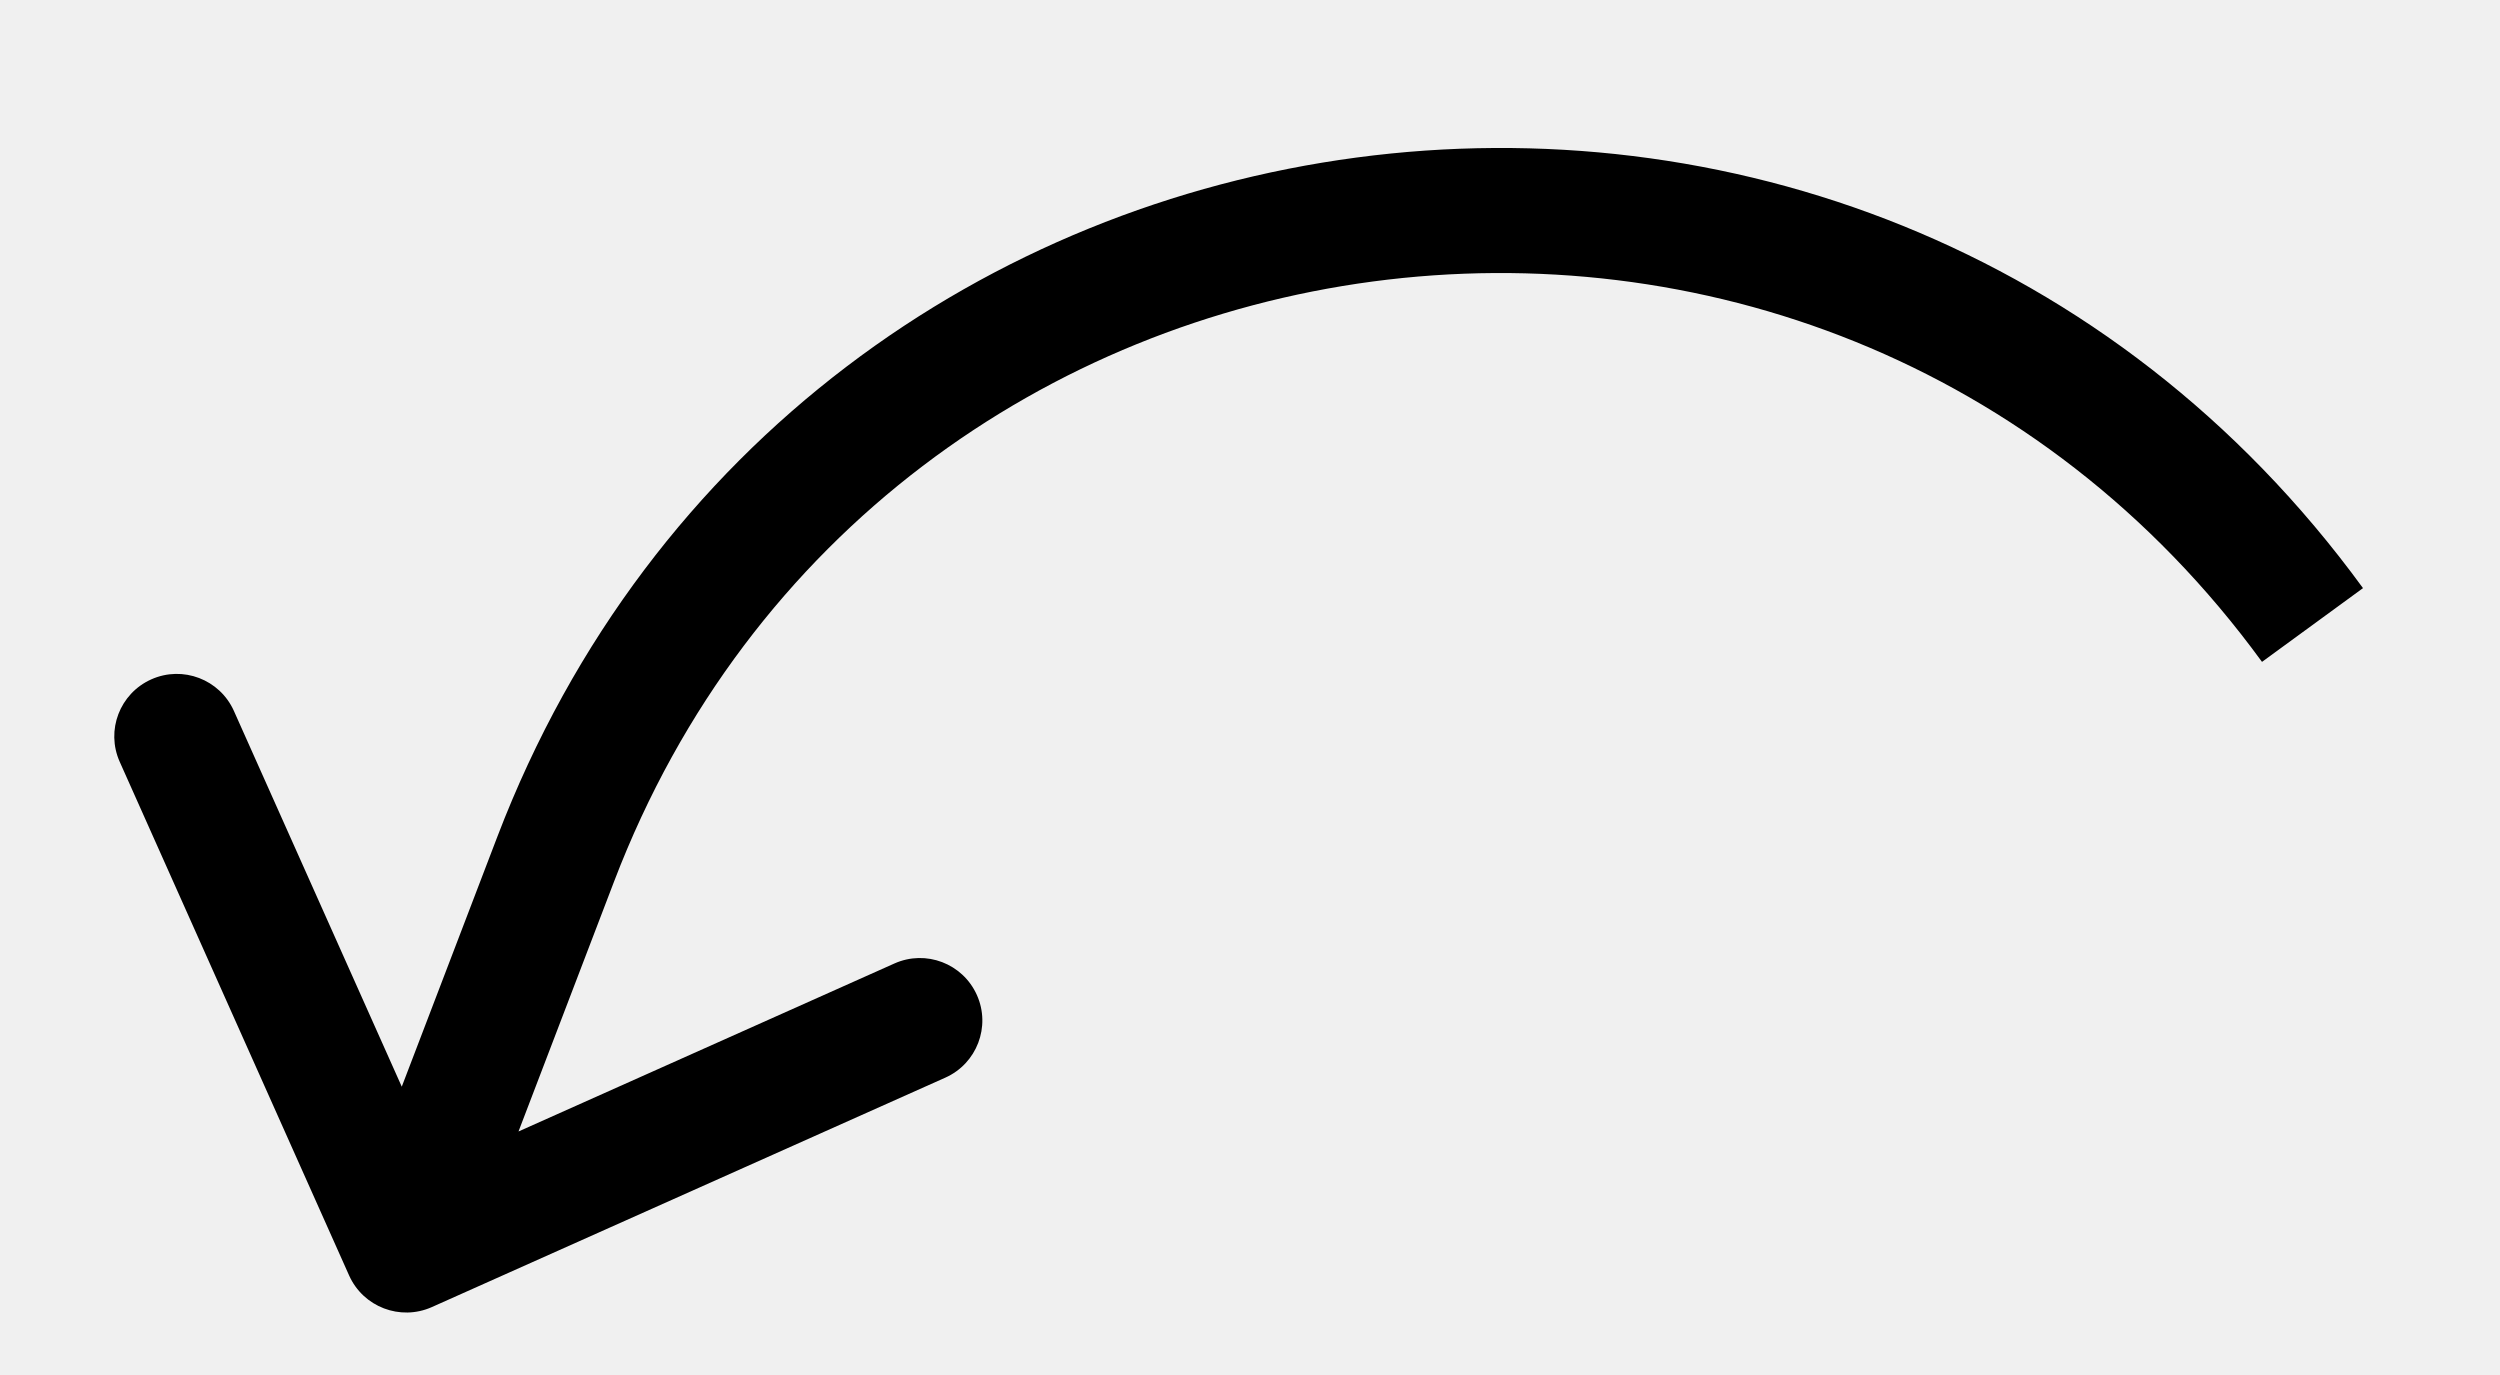
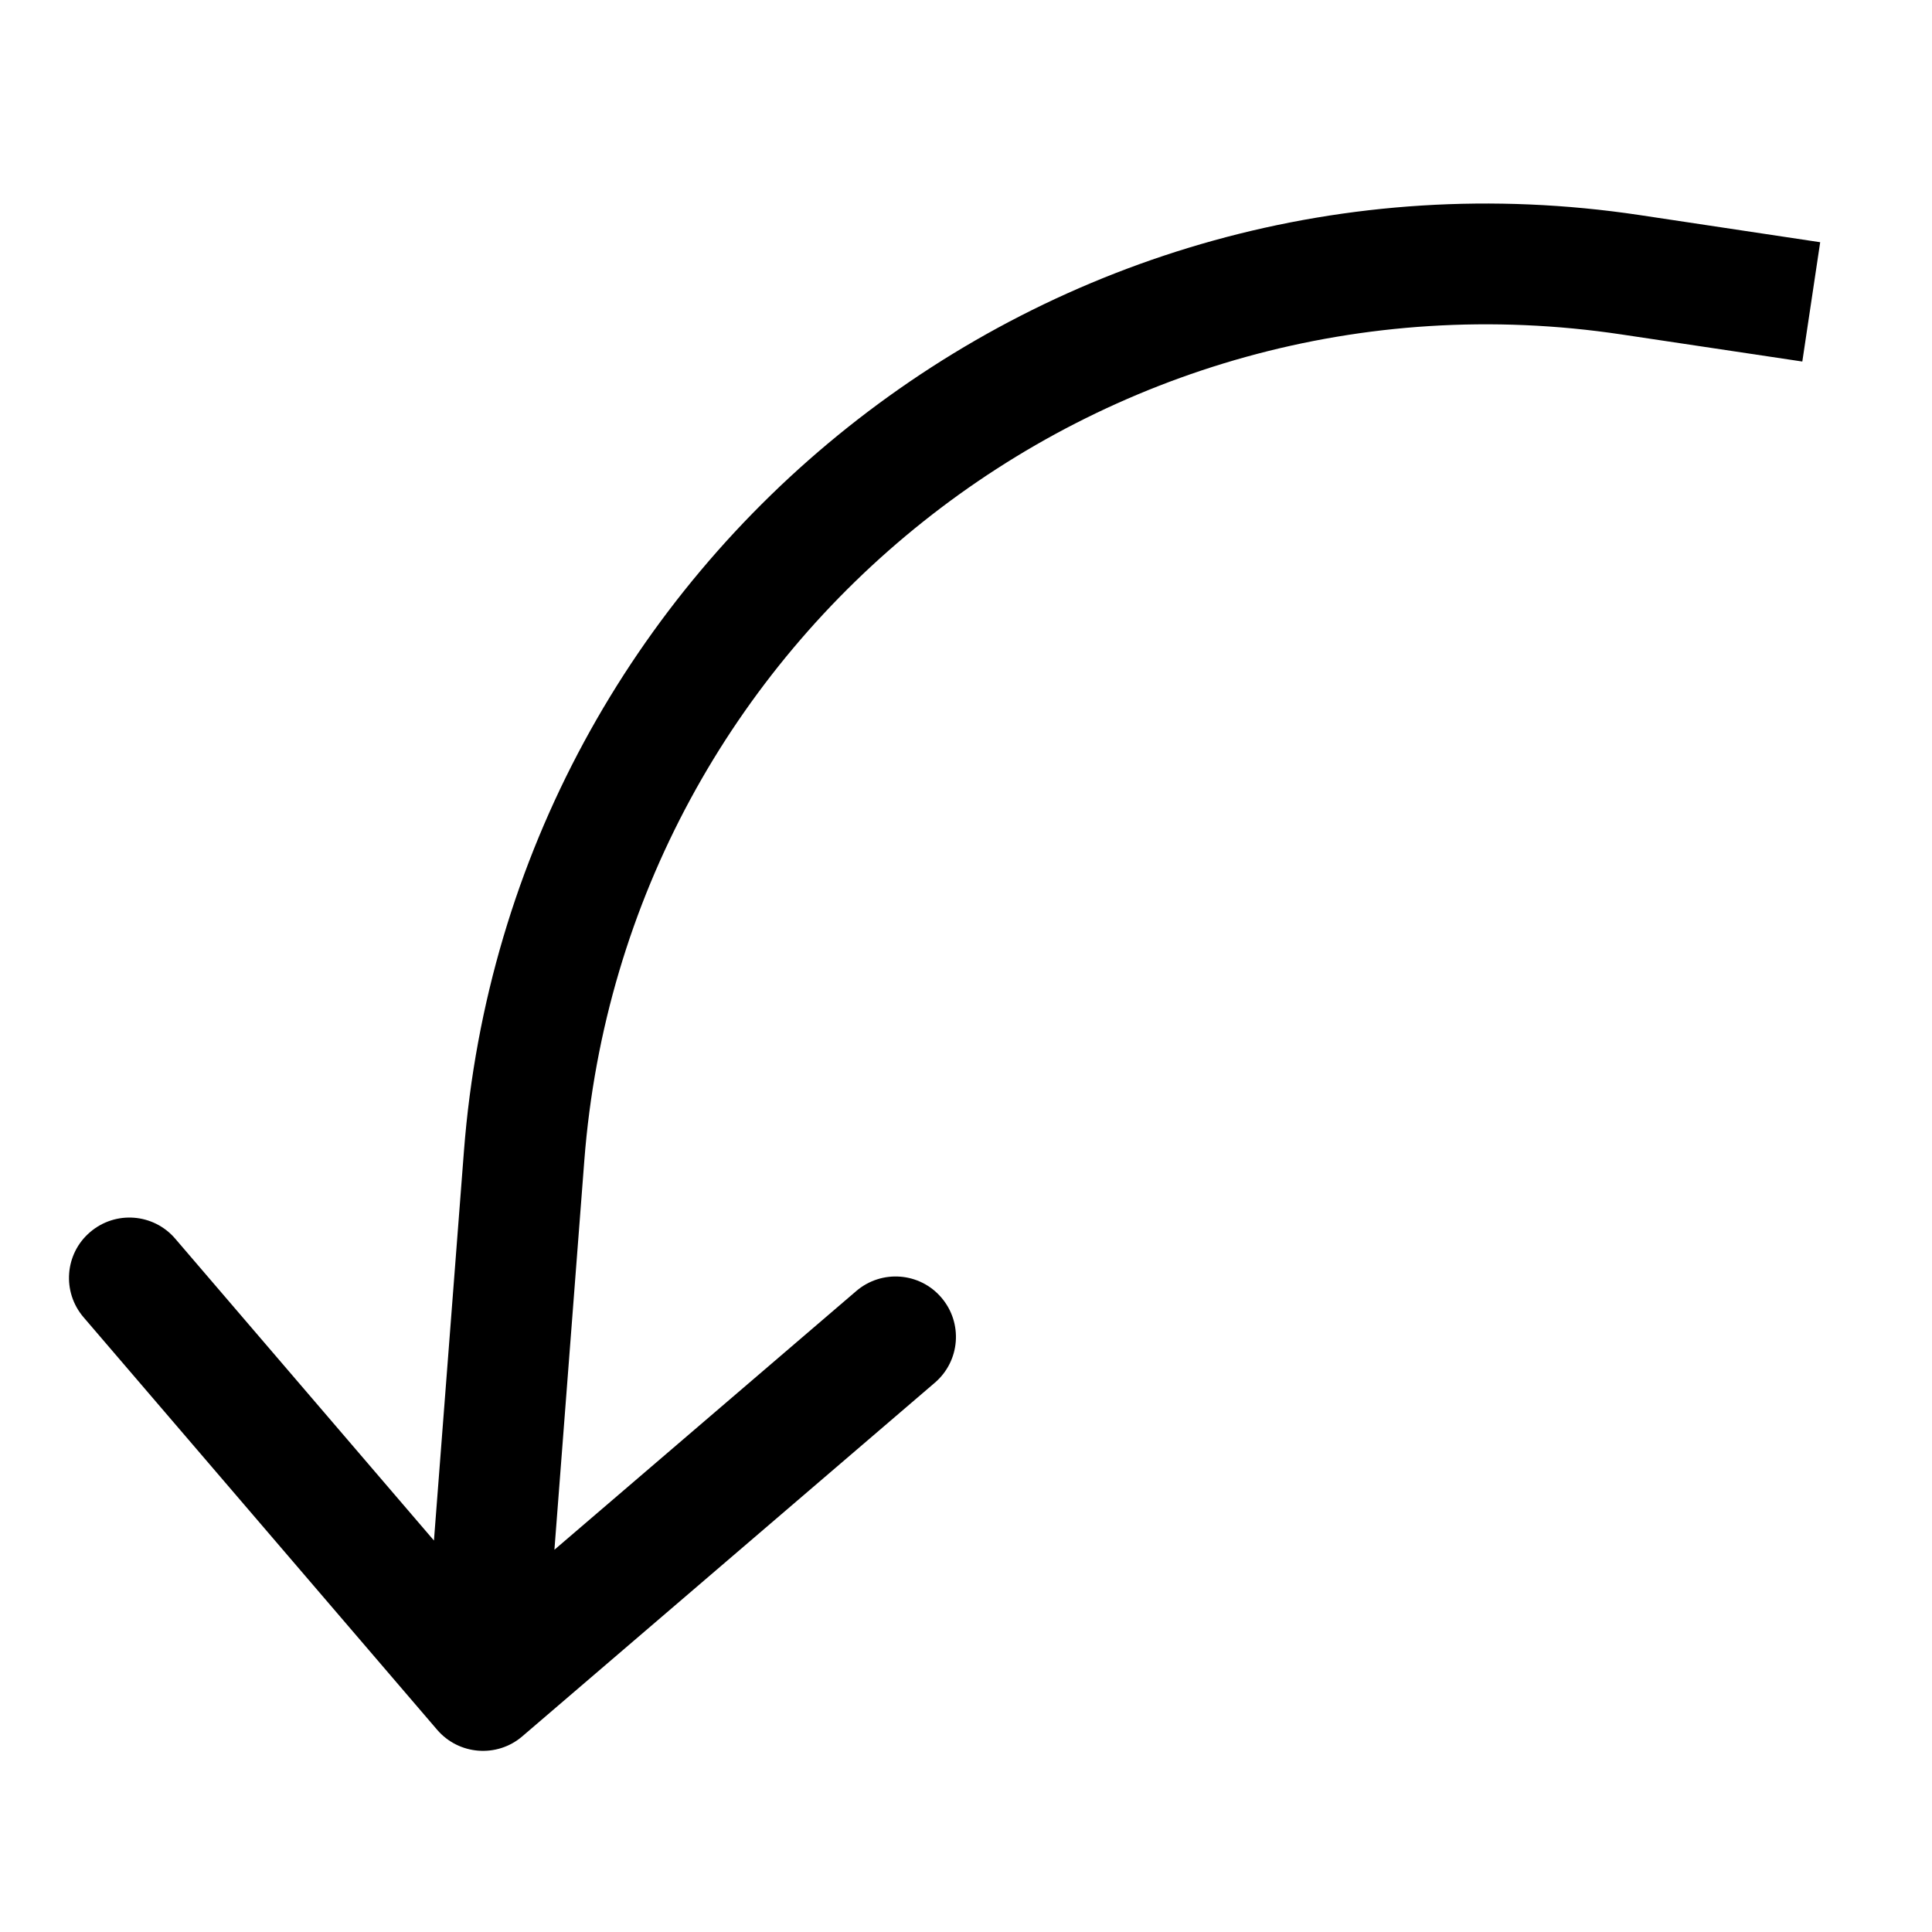
- <svg xmlns="http://www.w3.org/2000/svg" width="20" height="11" viewBox="0 0 20 11" fill="none">
-   <path d="M4.446 6.872L4.913 7.051L4.913 7.051L4.446 6.872ZM2.793 10.204C2.906 10.456 3.202 10.569 3.454 10.457L7.563 8.621C7.815 8.508 7.928 8.212 7.815 7.96C7.702 7.708 7.407 7.595 7.155 7.708L3.503 9.34L1.871 5.687C1.758 5.435 1.462 5.322 1.21 5.435C0.958 5.548 0.845 5.843 0.958 6.095L2.793 10.204ZM3.979 6.693L2.783 9.821L3.717 10.179L4.913 7.051L3.979 6.693ZM18.904 4.705C14.901 -0.785 6.406 0.347 3.979 6.693L4.913 7.051C7.056 1.445 14.56 0.445 18.096 5.295L18.904 4.705Z" fill="black" />
+ <svg xmlns="http://www.w3.org/2000/svg" width="16" height="16" viewBox="0 0 16 16" fill="none">
+   <rect width="16" height="16" fill="white" />
+   <g clip-path="url(#clip0_2_7)">
+     <path d="M13.504 2.276L13.578 1.781L13.578 1.781L13.504 2.276ZM4.34 9.573L3.842 9.535L3.842 9.535L4.34 9.573ZM3.62 14.325C3.8 14.535 4.116 14.559 4.325 14.38L7.742 11.451C7.952 11.271 7.976 10.956 7.796 10.746C7.617 10.536 7.301 10.512 7.091 10.692L4.054 13.295L1.451 10.258C1.271 10.048 0.956 10.024 0.746 10.204C0.536 10.383 0.512 10.699 0.692 10.909L3.62 14.325ZM15.074 2.006L13.578 1.781L13.43 2.77L14.926 2.994L15.074 2.006ZM3.842 9.535L3.501 13.962L4.499 14.038L4.839 9.612L3.842 9.535ZM13.578 1.781C8.697 1.049 4.221 4.614 3.842 9.535L4.839 9.612C5.173 5.27 9.123 2.124 13.43 2.77L13.578 1.781Z" fill="black" />
+   </g>
+   <defs>
+     <clipPath id="clip0_2_7">
+       <rect width="16" height="16" fill="white" />
+     </clipPath>
+   </defs>
</svg>
